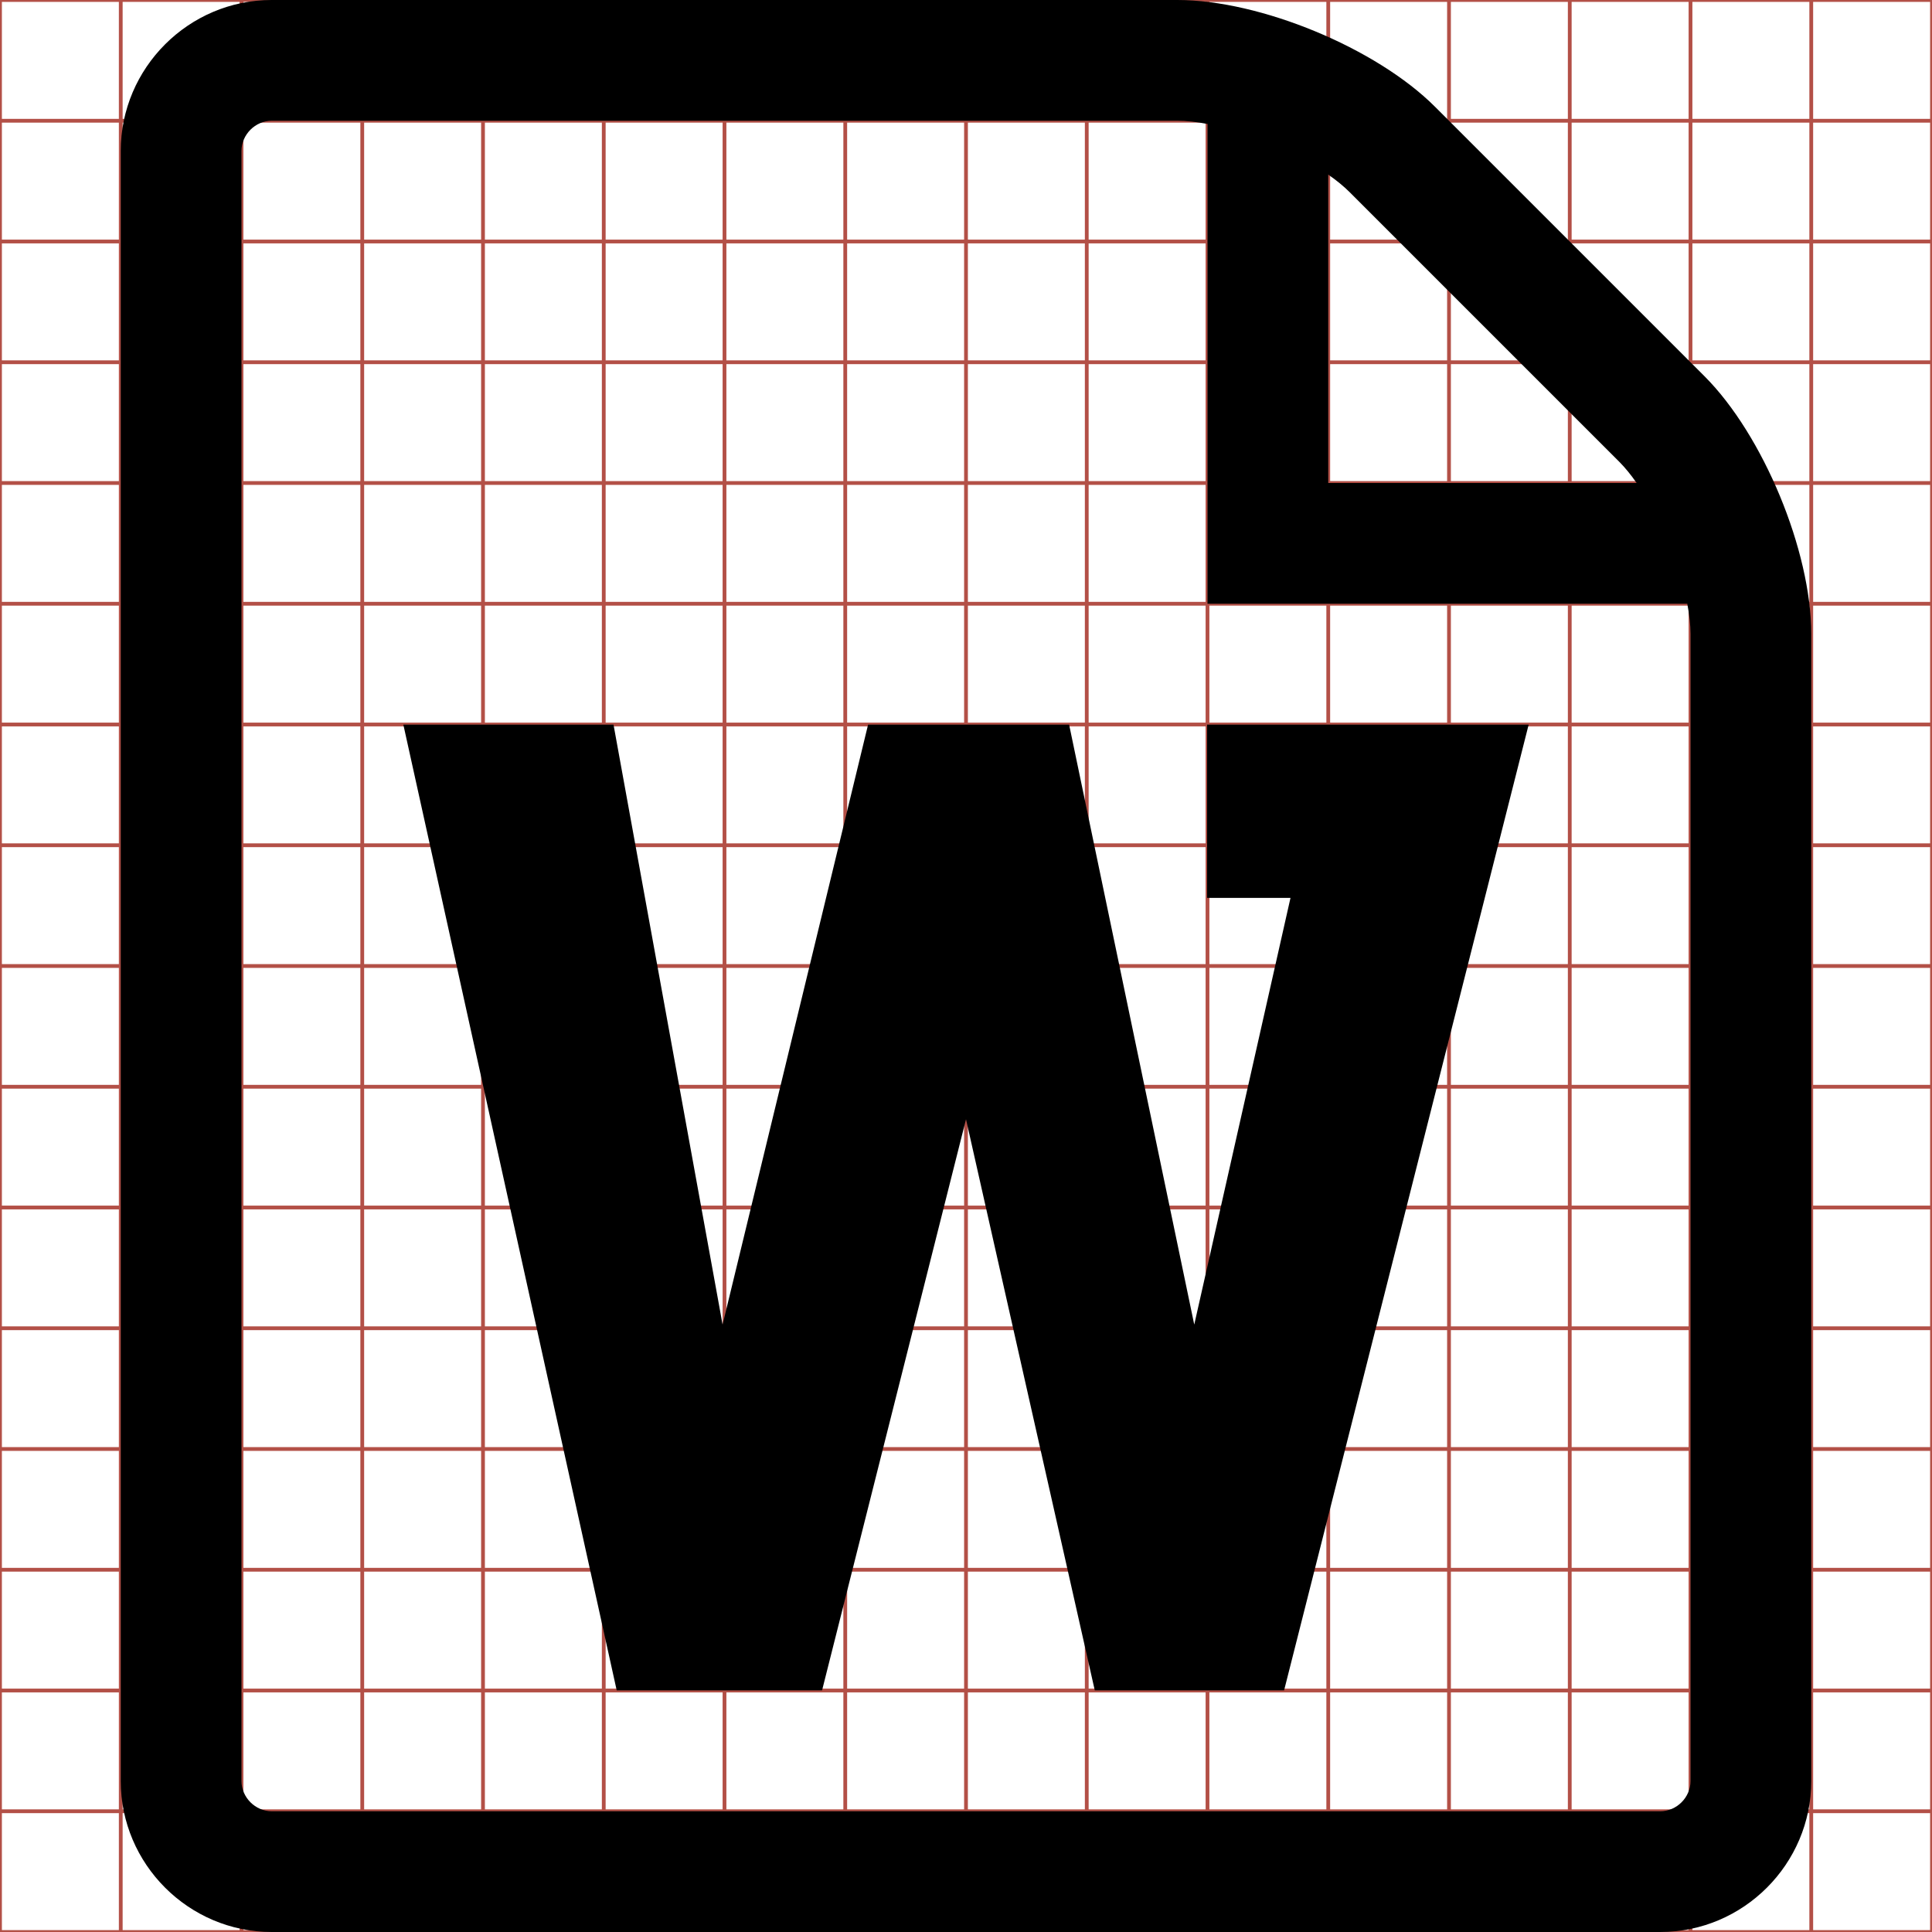
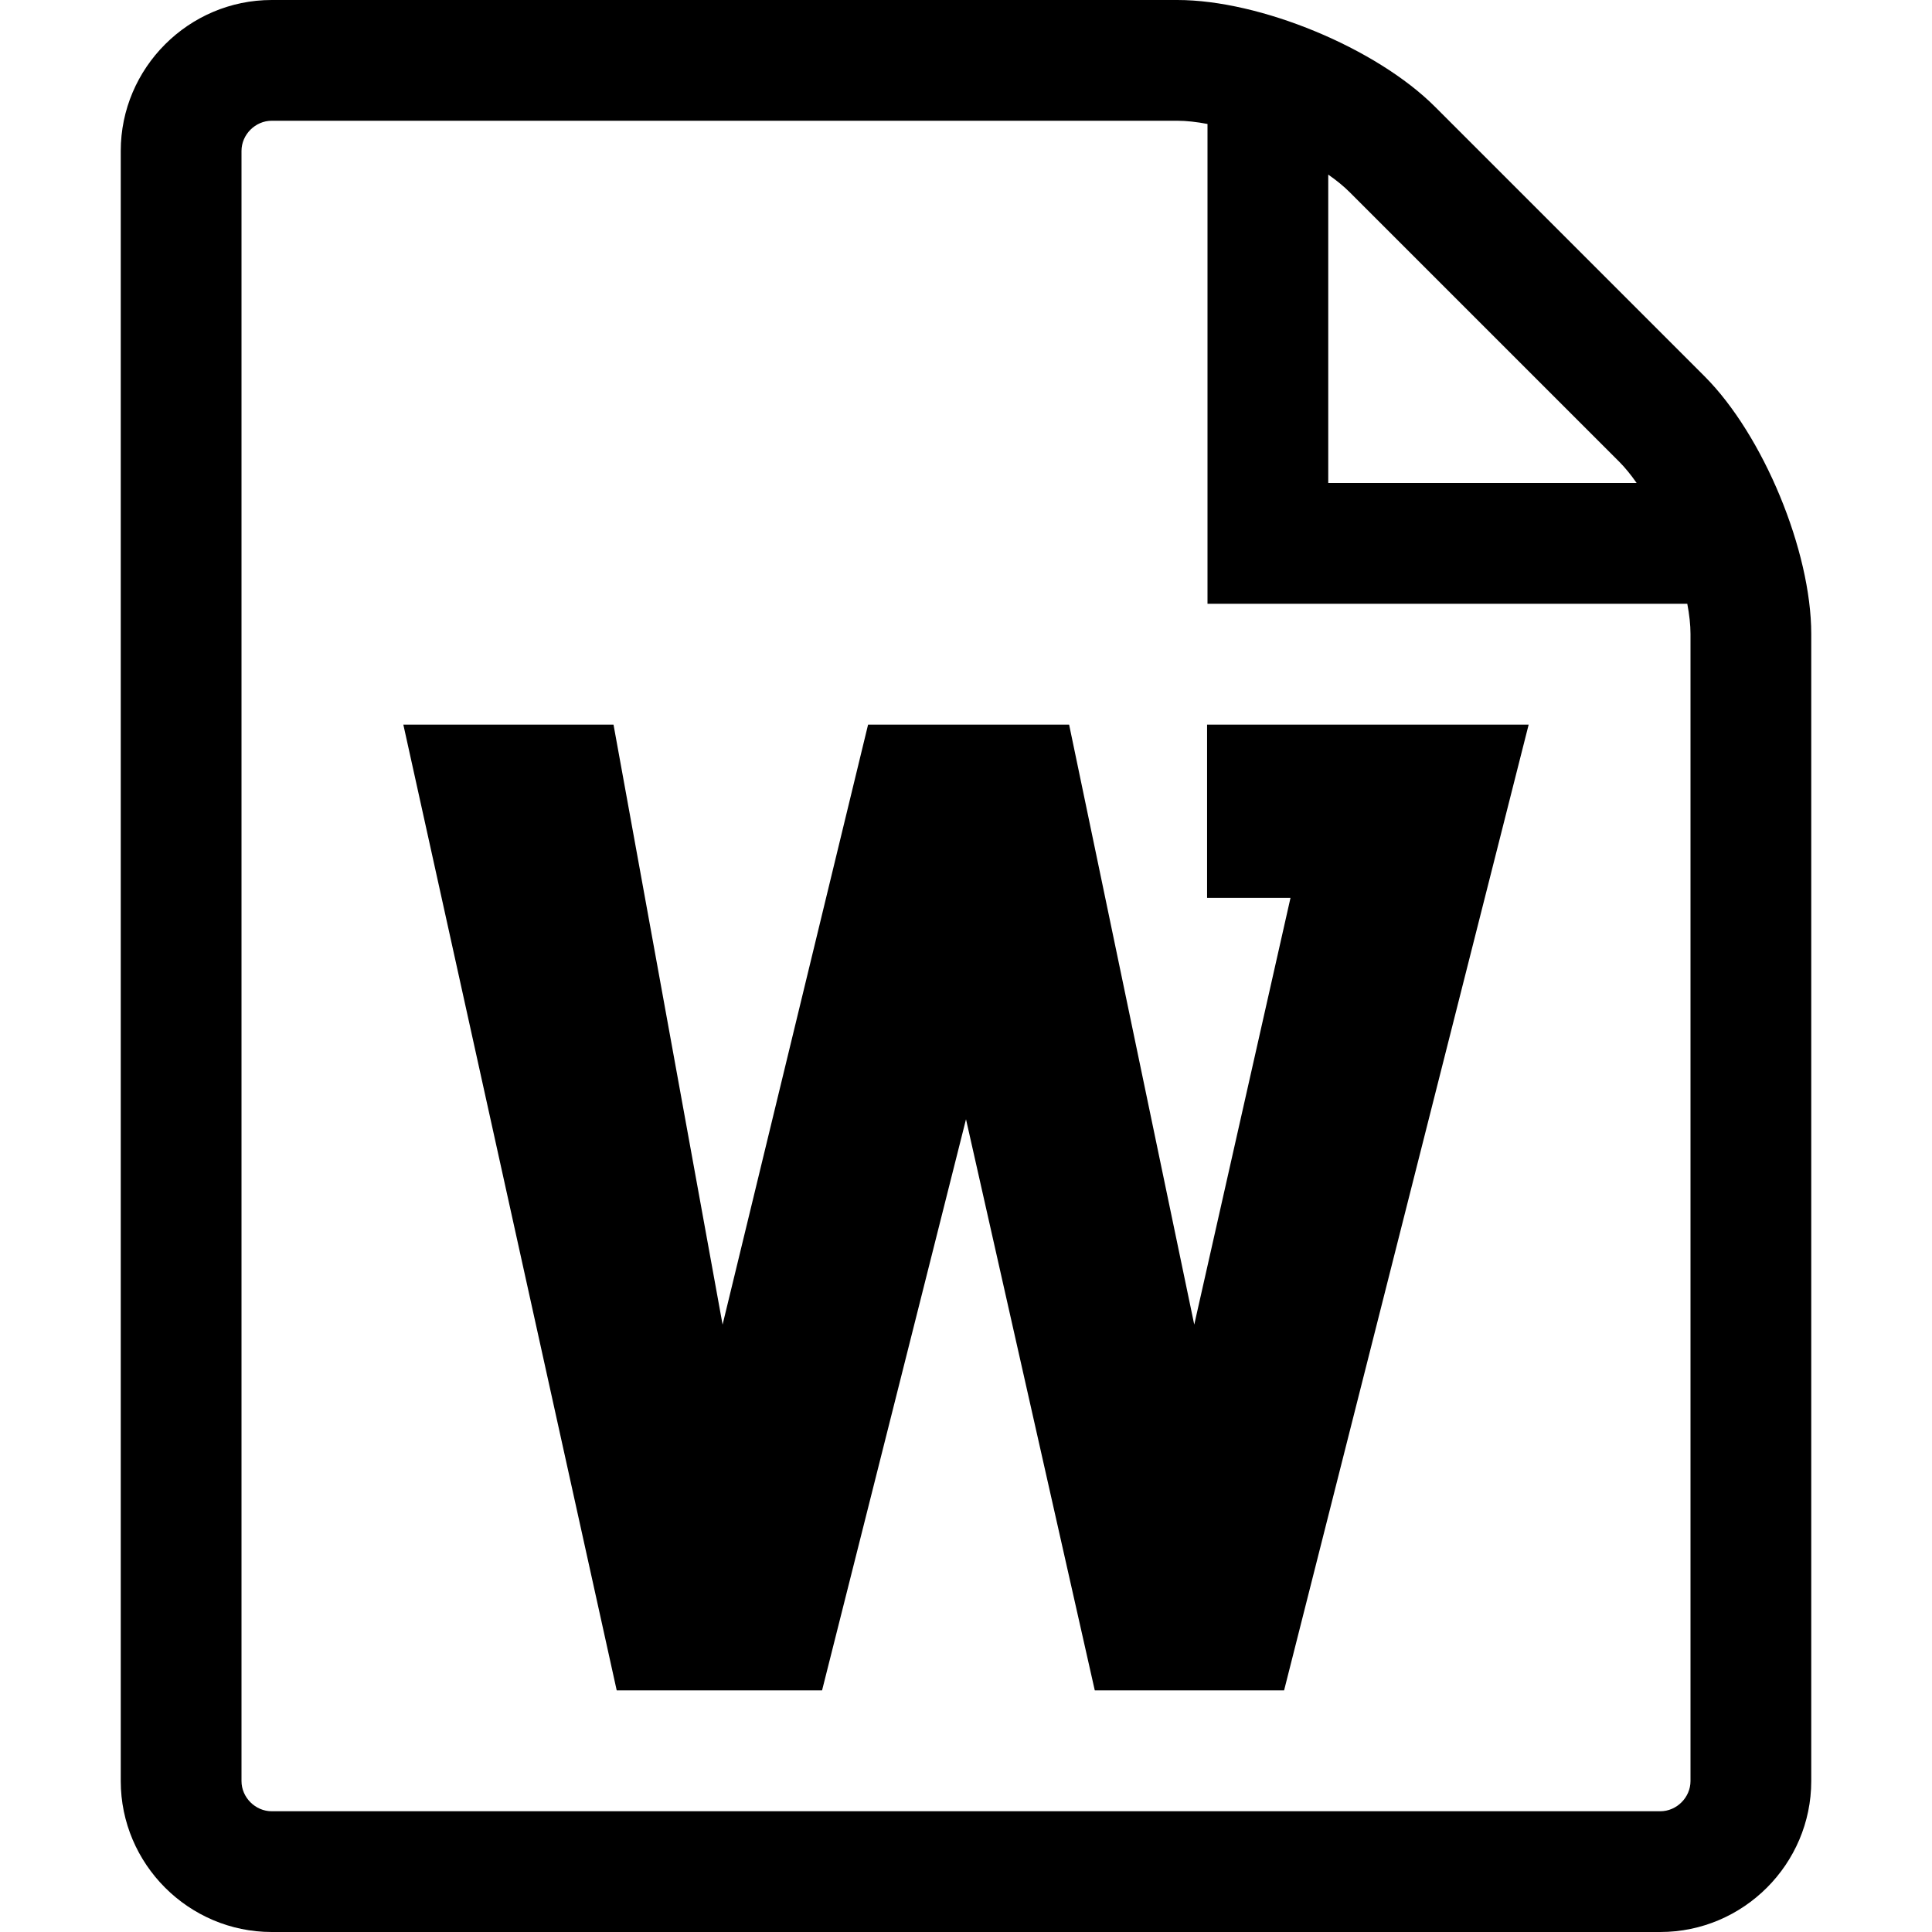
- <svg xmlns="http://www.w3.org/2000/svg" width="512" height="512" viewBox="0 0 512 512" fill="#000000">
-   <g class="svgGrid" id="svgGrid">
-     <line stroke-width="1" stroke="#B35047" x1="32" x2="32" y1="0" y2="512" />
-     <line stroke-width="1" stroke="#B35047" x1="64" x2="64" y1="0" y2="512" />
-     <line stroke-width="1" stroke="#B35047" x1="96" x2="96" y1="0" y2="512" />
-     <line stroke-width="1" stroke="#B35047" x1="128" x2="128" y1="0" y2="512" />
-     <line stroke-width="1" stroke="#B35047" x1="160" x2="160" y1="0" y2="512" />
-     <line stroke-width="1" stroke="#B35047" x1="192" x2="192" y1="0" y2="512" />
-     <line stroke-width="1" stroke="#B35047" x1="224" x2="224" y1="0" y2="512" />
-     <line stroke-width="1" stroke="#B35047" x1="256" x2="256" y1="0" y2="512" />
-     <line stroke-width="1" stroke="#B35047" x1="288" x2="288" y1="0" y2="512" />
-     <line stroke-width="1" stroke="#B35047" x1="320" x2="320" y1="0" y2="512" />
-     <line stroke-width="1" stroke="#B35047" x1="352" x2="352" y1="0" y2="512" />
-     <line stroke-width="1" stroke="#B35047" x1="384" x2="384" y1="0" y2="512" />
-     <line stroke-width="1" stroke="#B35047" x1="416" x2="416" y1="0" y2="512" />
-     <line stroke-width="1" stroke="#B35047" x1="448" x2="448" y1="0" y2="512" />
-     <line stroke-width="1" stroke="#B35047" x1="480" x2="480" y1="0" y2="512" />
-     <line stroke-width="1" stroke="#B35047" x1="0" x2="512" y1="32" y2="32" />
-     <line stroke-width="1" stroke="#B35047" x1="0" x2="512" y1="64" y2="64" />
-     <line stroke-width="1" stroke="#B35047" x1="0" x2="512" y1="96" y2="96" />
-     <line stroke-width="1" stroke="#B35047" x1="0" x2="512" y1="128" y2="128" />
-     <line stroke-width="1" stroke="#B35047" x1="0" x2="512" y1="160" y2="160" />
-     <line stroke-width="1" stroke="#B35047" x1="0" x2="512" y1="192" y2="192" />
-     <line stroke-width="1" stroke="#B35047" x1="0" x2="512" y1="224" y2="224" />
-     <line stroke-width="1" stroke="#B35047" x1="0" x2="512" y1="256" y2="256" />
-     <line stroke-width="1" stroke="#B35047" x1="0" x2="512" y1="288" y2="288" />
-     <line stroke-width="1" stroke="#B35047" x1="0" x2="512" y1="320" y2="320" />
-     <line stroke-width="1" stroke="#B35047" x1="0" x2="512" y1="352" y2="352" />
-     <line stroke-width="1" stroke="#B35047" x1="0" x2="512" y1="384" y2="384" />
-     <line stroke-width="1" stroke="#B35047" x1="0" x2="512" y1="416" y2="416" />
-     <line stroke-width="1" stroke="#B35047" x1="0" x2="512" y1="448" y2="448" />
-     <line stroke-width="1" stroke="#B35047" x1="0" x2="512" y1="480" y2="480" />
-     <rect x="0" y="0" width="512" height="512" fill="none" stroke-width="1" stroke="#B35047" />
-   </g>
-   <path d="M 319.889,237.946L 341.995,237.946L 316.489,351.035L 283.326,192.03L 230.051,192.03L 191.494,351.035L 162.586,192.03L 106.889,192.03L 163.435,447.971L 217.854,447.971L 256.001,296.617L 290.129,447.971L 340.297,447.971L 405.112,192.03L 319.889,192.03 zM 451.716,99.715l-71.432-71.431C 364.728,12.728, 334.00,0.00, 312.00,0.00L 72.00,0.00 C 50.00,0.00, 32.00,18.00, 32.00,40.00l0.00,432.00 c0.00,22.00, 18.00,40.00, 40.00,40.00l 368.00,0.00 c 22.00,0.00, 40.00-18.00, 40.00-40.00L 480.00,168.00 C 480.00,146.00, 467.272,115.271, 451.716,99.715z M 429.089,122.343c 1.565,1.565, 3.125,3.487, 4.64,5.657L 352.00,128.00 L 352.00,46.272 c 2.17,1.515, 4.092,3.075, 5.657,4.64L 429.089,122.343z M 448.00,472.00c0.00,4.336-3.664,8.00-8.00,8.00L 72.00,480.00 c-4.336,0.00-8.00-3.664-8.00-8.00L 64.00,40.00 c0.00-4.336, 3.664-8.00, 8.00-8.00l 240.00,0.00 c 2.416,0.00, 5.127,0.305, 8.00,0.852L 320.00,160.00 l 127.148,0.00 c 0.547,2.873, 0.852,5.583, 0.852,8.00L 448.00,472.00 z" />
+ <svg xmlns="http://www.w3.org/2000/svg" width="512" height="512" viewBox="0 0 512 512" fill="#000000">CollaboratorsController<path d="M 319.889,237.946L 341.995,237.946L 316.489,351.035L 283.326,192.03L 230.051,192.03L 191.494,351.035L 162.586,192.03L 106.889,192.03L 163.435,447.971L 217.854,447.971L 256.001,296.617L 290.129,447.971L 340.297,447.971L 405.112,192.03L 319.889,192.03 zM 451.716,99.715l-71.432-71.431C 364.728,12.728, 334.00,0.00, 312.00,0.00L 72.00,0.00 C 50.00,0.00, 32.00,18.00, 32.00,40.00l0.00,432.00 c0.00,22.00, 18.00,40.00, 40.00,40.00l 368.00,0.00 c 22.00,0.00, 40.00-18.00, 40.00-40.00L 480.00,168.00 C 480.00,146.00, 467.272,115.271, 451.716,99.715z M 429.089,122.343c 1.565,1.565, 3.125,3.487, 4.64,5.657L 352.00,128.00 L 352.00,46.272 c 2.17,1.515, 4.092,3.075, 5.657,4.64L 429.089,122.343z M 448.00,472.00c0.00,4.336-3.664,8.00-8.00,8.00L 72.00,480.00 c-4.336,0.00-8.00-3.664-8.00-8.00L 64.00,40.00 c0.00-4.336, 3.664-8.00, 8.00-8.00l 240.00,0.00 c 2.416,0.00, 5.127,0.305, 8.00,0.852L 320.00,160.00 l 127.148,0.00 c 0.547,2.873, 0.852,5.583, 0.852,8.00L 448.00,472.00 z" />
</svg>
